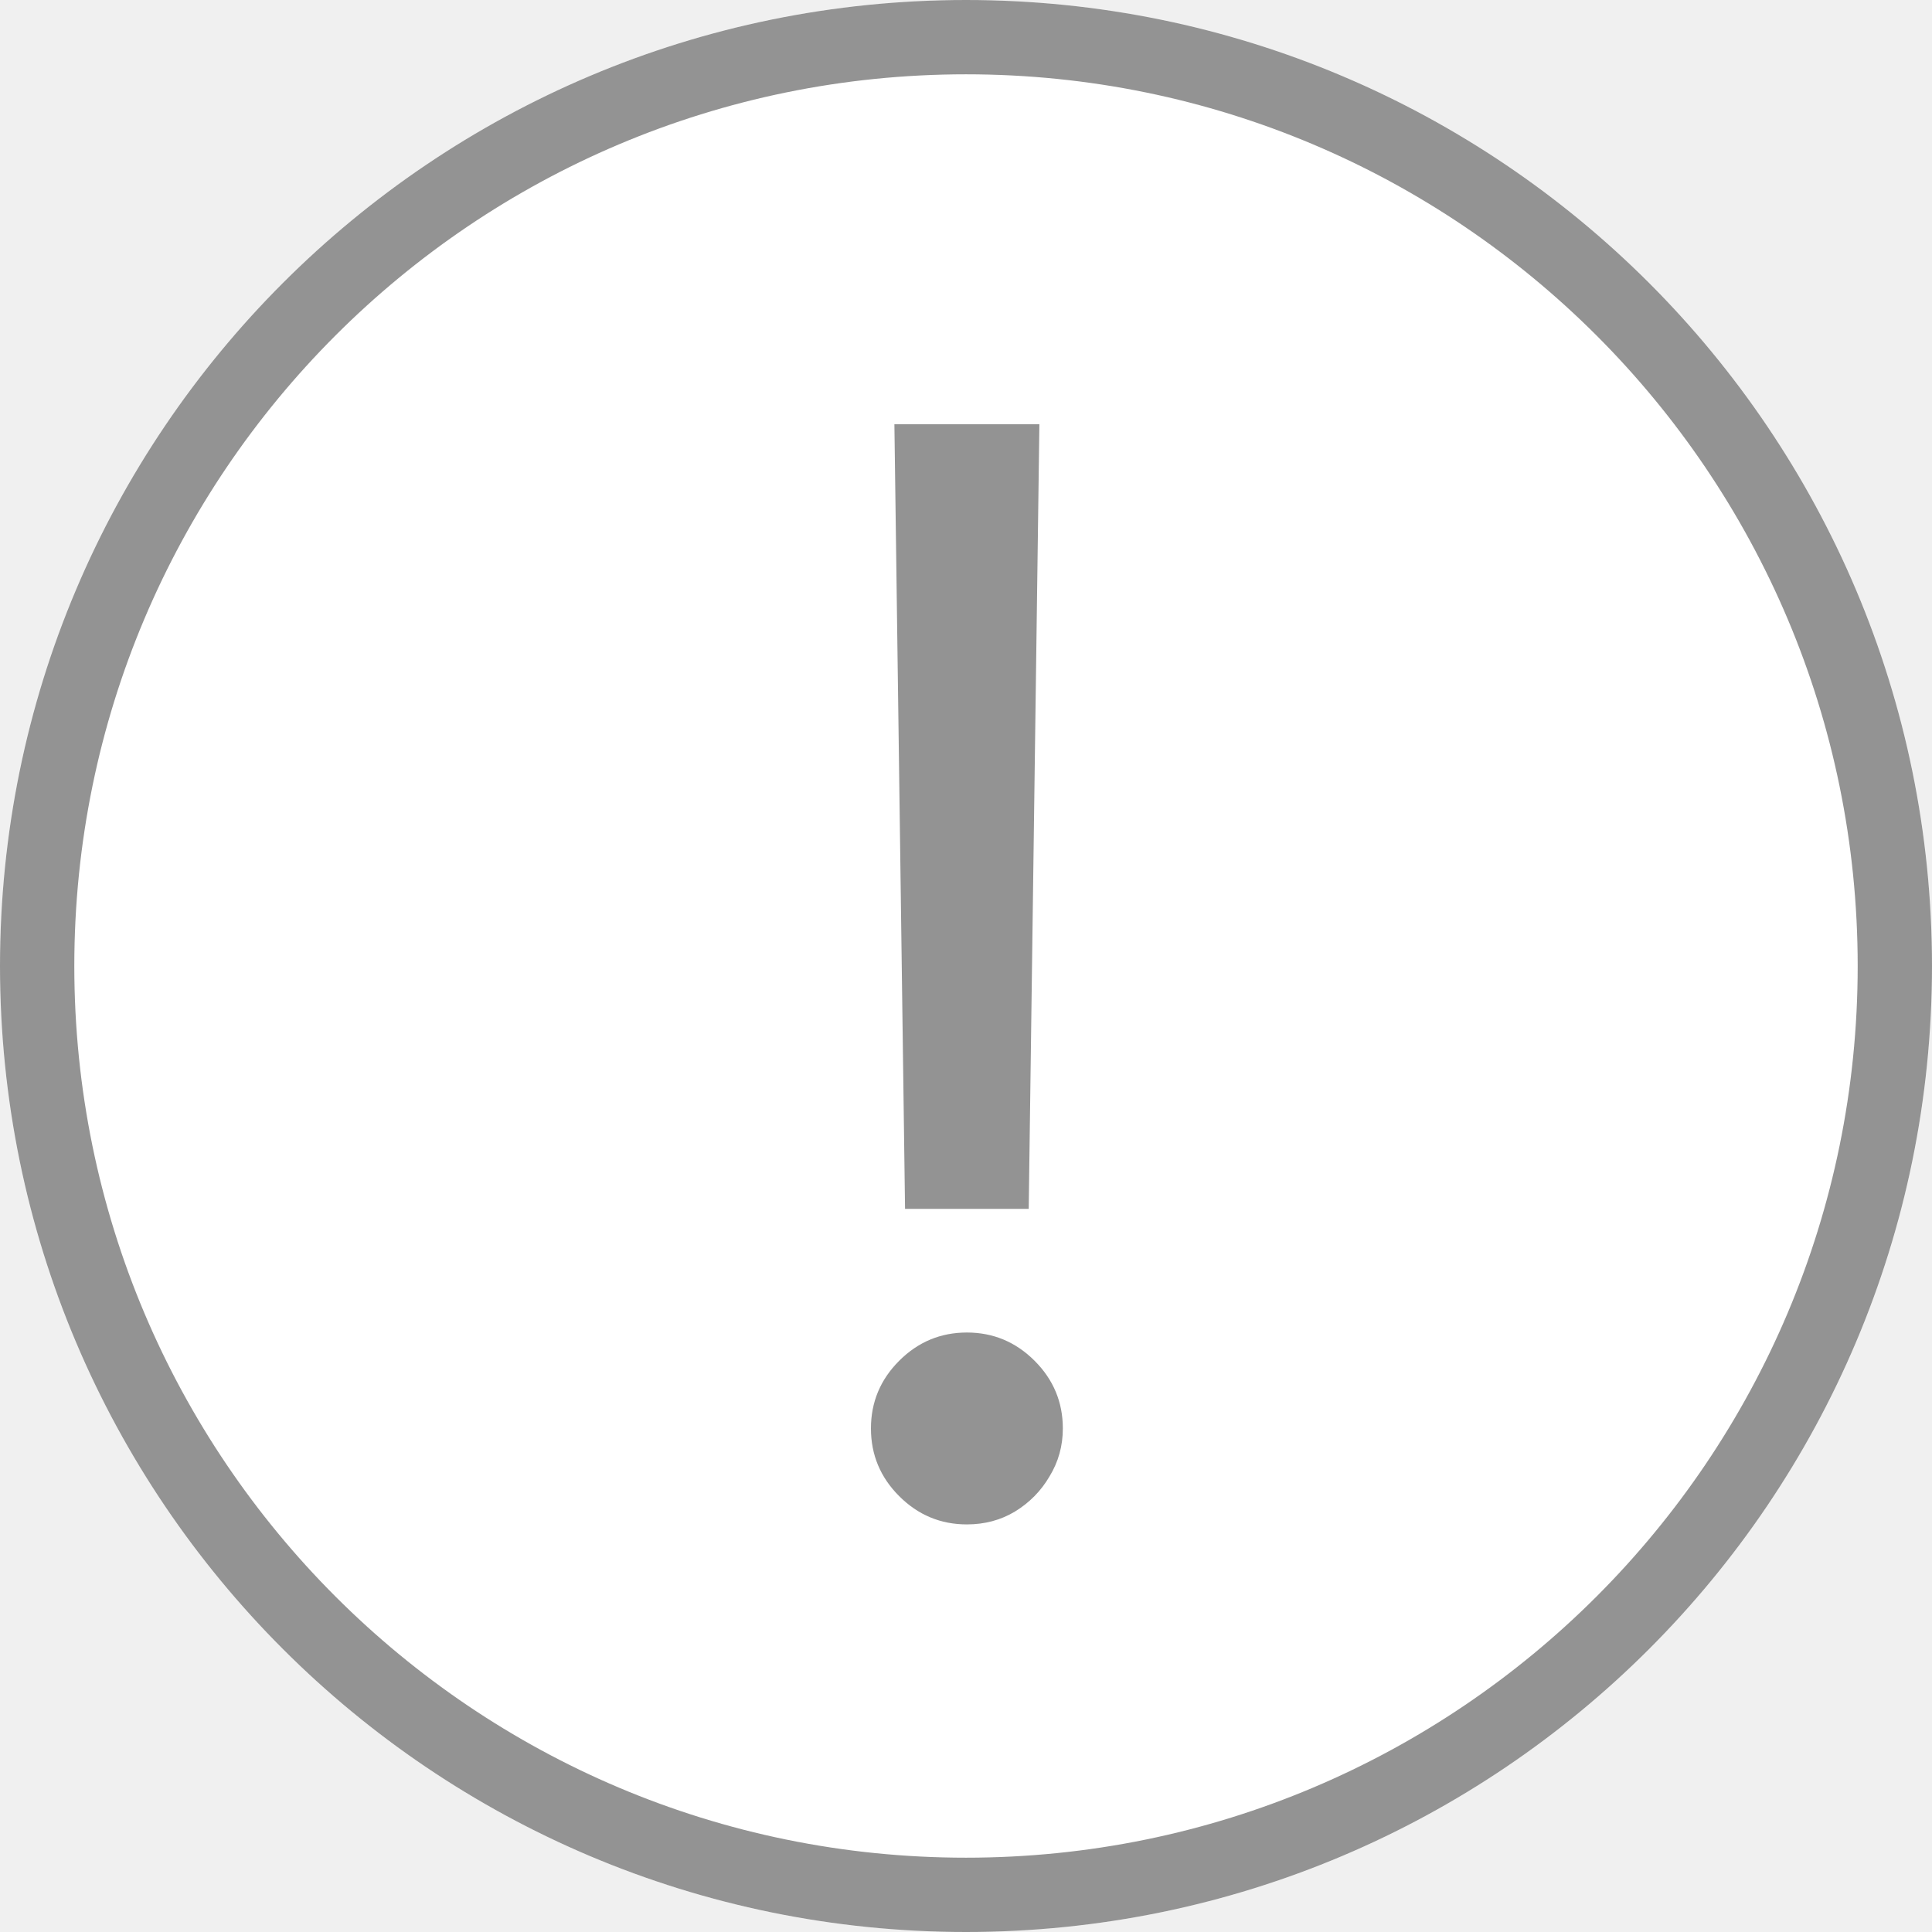
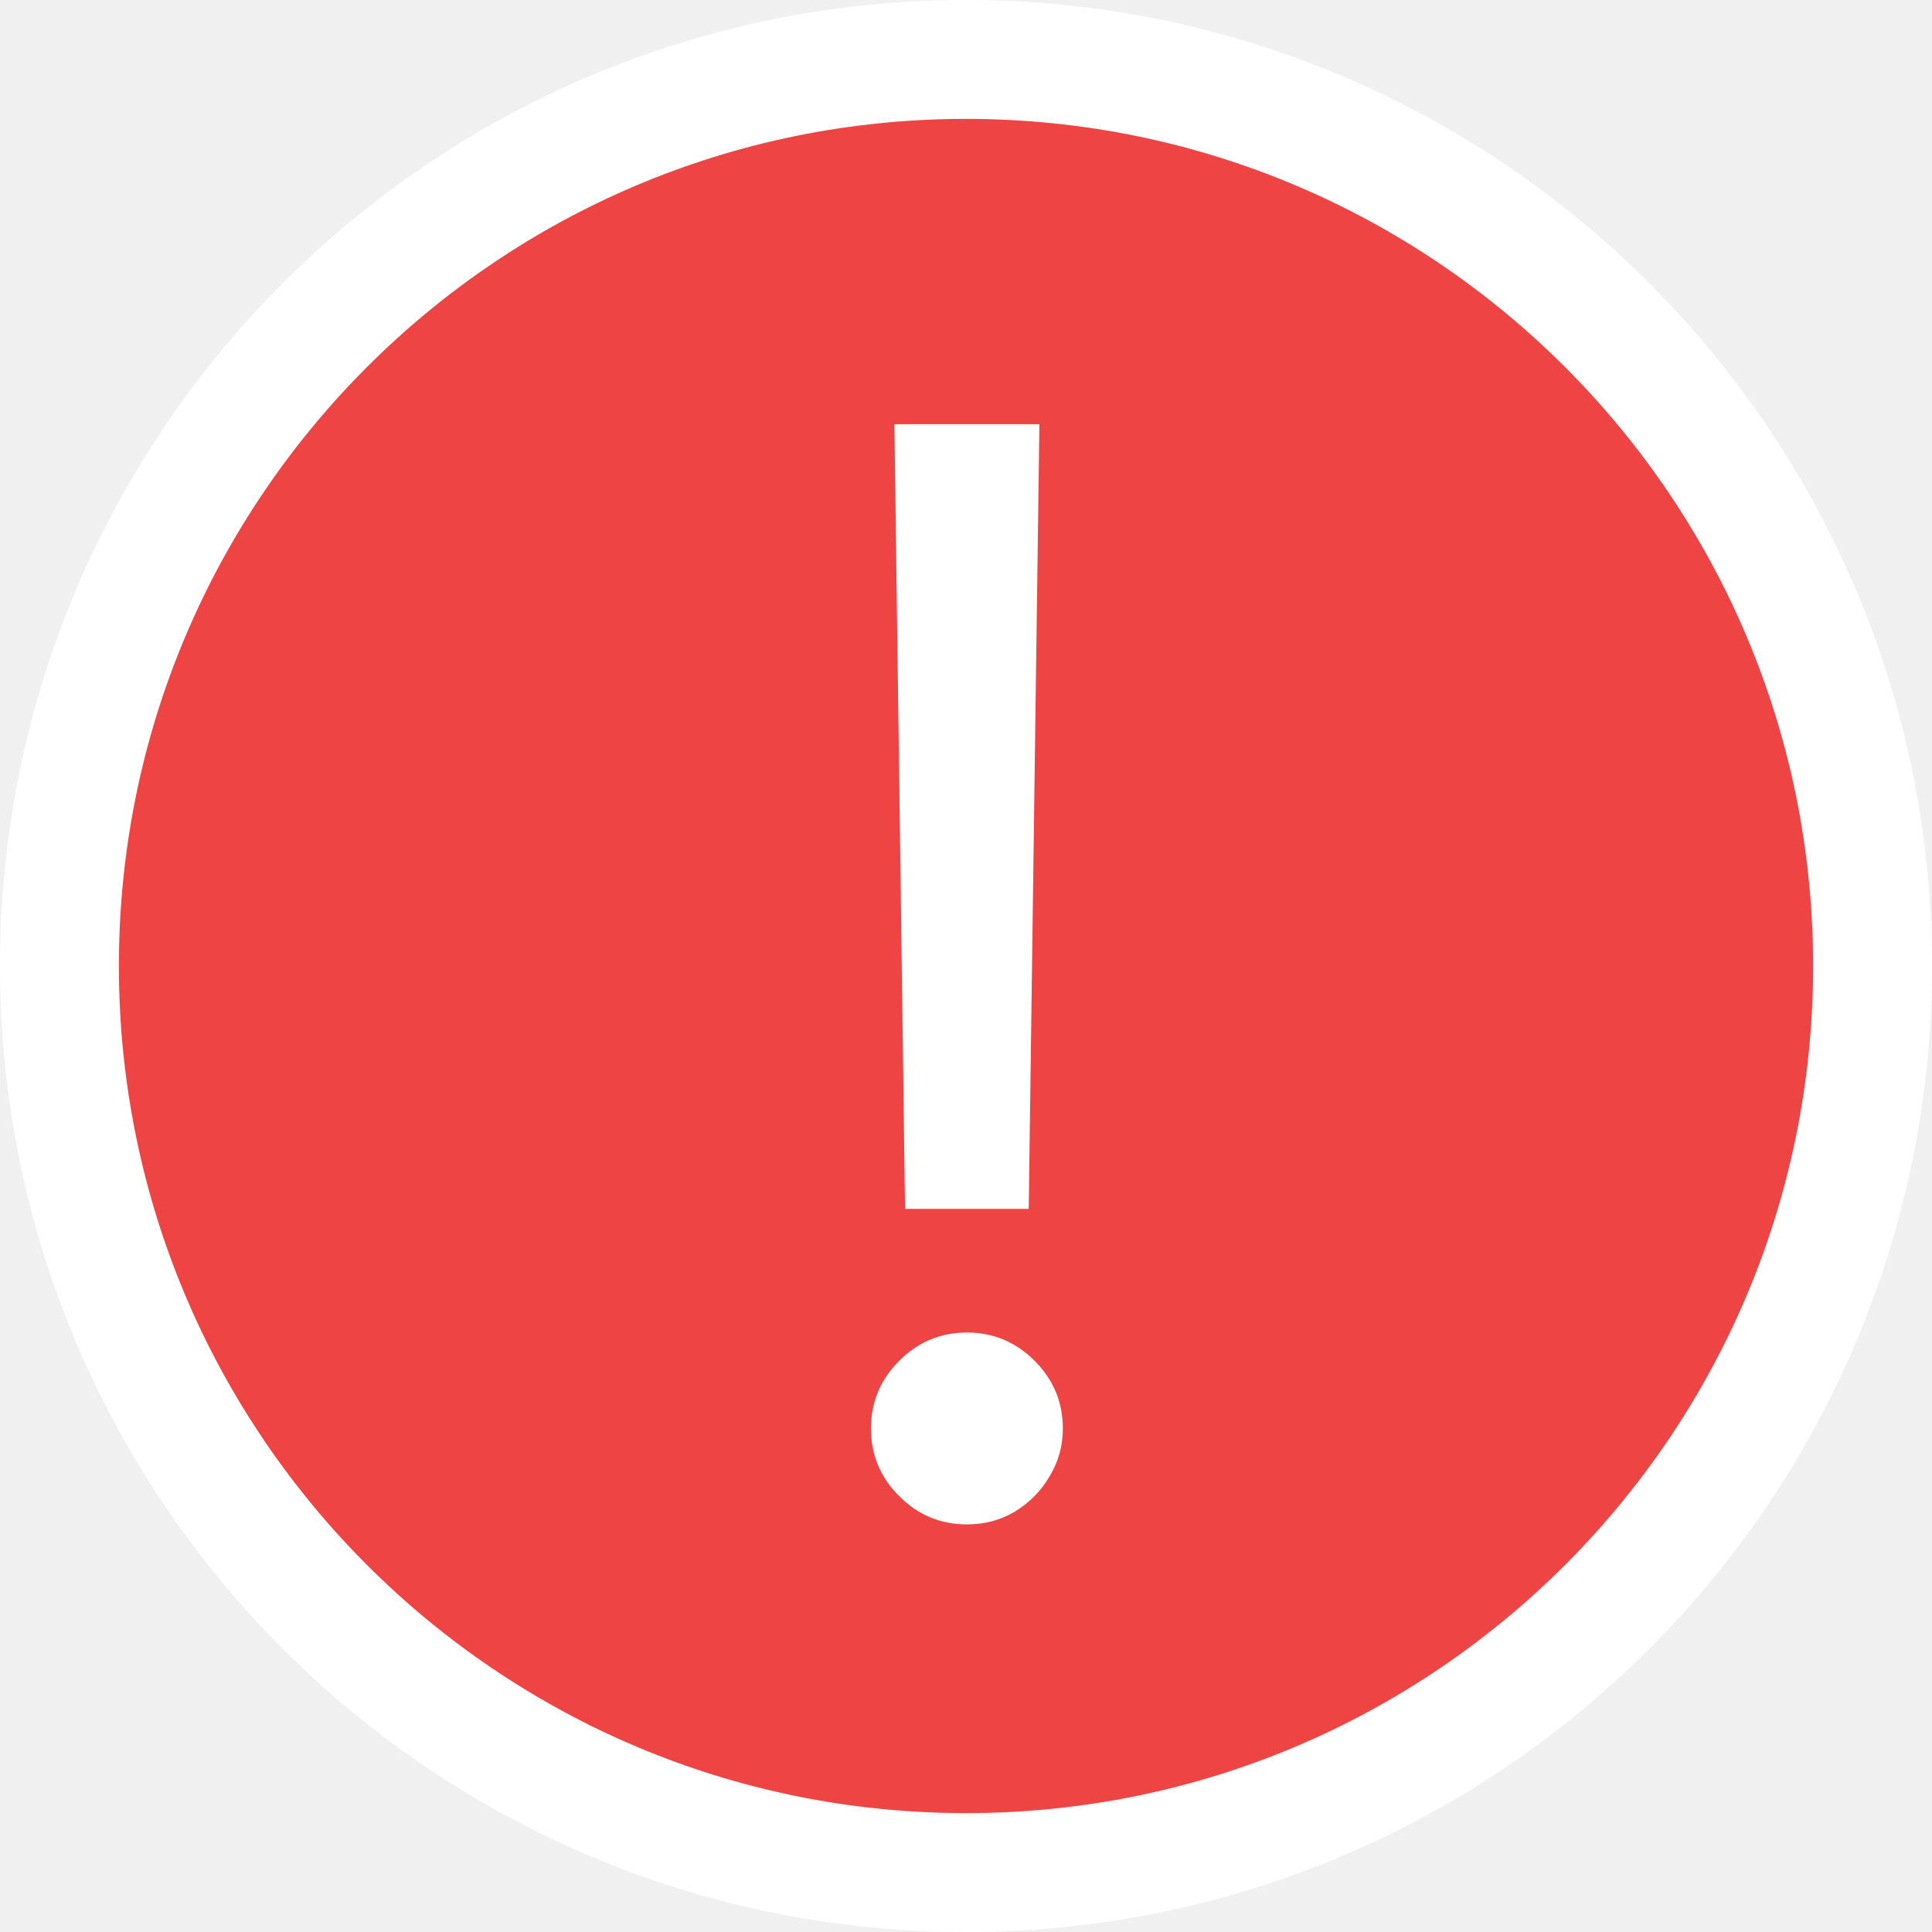
<svg xmlns="http://www.w3.org/2000/svg" width="130" height="130" viewBox="0 0 130 130" fill="none">
-   <rect width="130" height="130" rx="65" fill="white" />
-   <rect x="2.5" y="2.5" width="125" height="125" rx="62.5" stroke="#7F7F7F" stroke-opacity="0.84" stroke-width="5" />
-   <path d="M69.938 28.546L69.22 81.341H60.899L60.182 28.546H69.938ZM65.06 102.574C63.29 102.574 61.772 101.94 60.505 100.673C59.237 99.406 58.604 97.887 58.604 96.118C58.604 94.349 59.237 92.83 60.505 91.563C61.772 90.296 63.29 89.662 65.06 89.662C66.829 89.662 68.347 90.296 69.615 91.563C70.882 92.83 71.516 94.349 71.516 96.118C71.516 97.29 71.217 98.365 70.619 99.346C70.045 100.326 69.268 101.115 68.288 101.713C67.331 102.287 66.255 102.574 65.06 102.574Z" fill="#939393" />
+   <circle cx="65" cy="65" r="61" fill="#EF4444" stroke="#FFFFFF" stroke-width="8" />
+   <path d="M69.938 28.546L69.22 81.341H60.899L60.182 28.546H69.938ZM65.06 102.574C63.29 102.574 61.772 101.94 60.505 100.673C59.237 99.406 58.604 97.887 58.604 96.118C58.604 94.349 59.237 92.83 60.505 91.563C61.772 90.296 63.29 89.662 65.06 89.662C66.829 89.662 68.347 90.296 69.615 91.563C70.882 92.83 71.516 94.349 71.516 96.118C71.516 97.29 71.217 98.365 70.619 99.346C70.045 100.326 69.268 101.115 68.288 101.713C67.331 102.287 66.255 102.574 65.06 102.574Z" fill="#FFFFFF" />
</svg>
